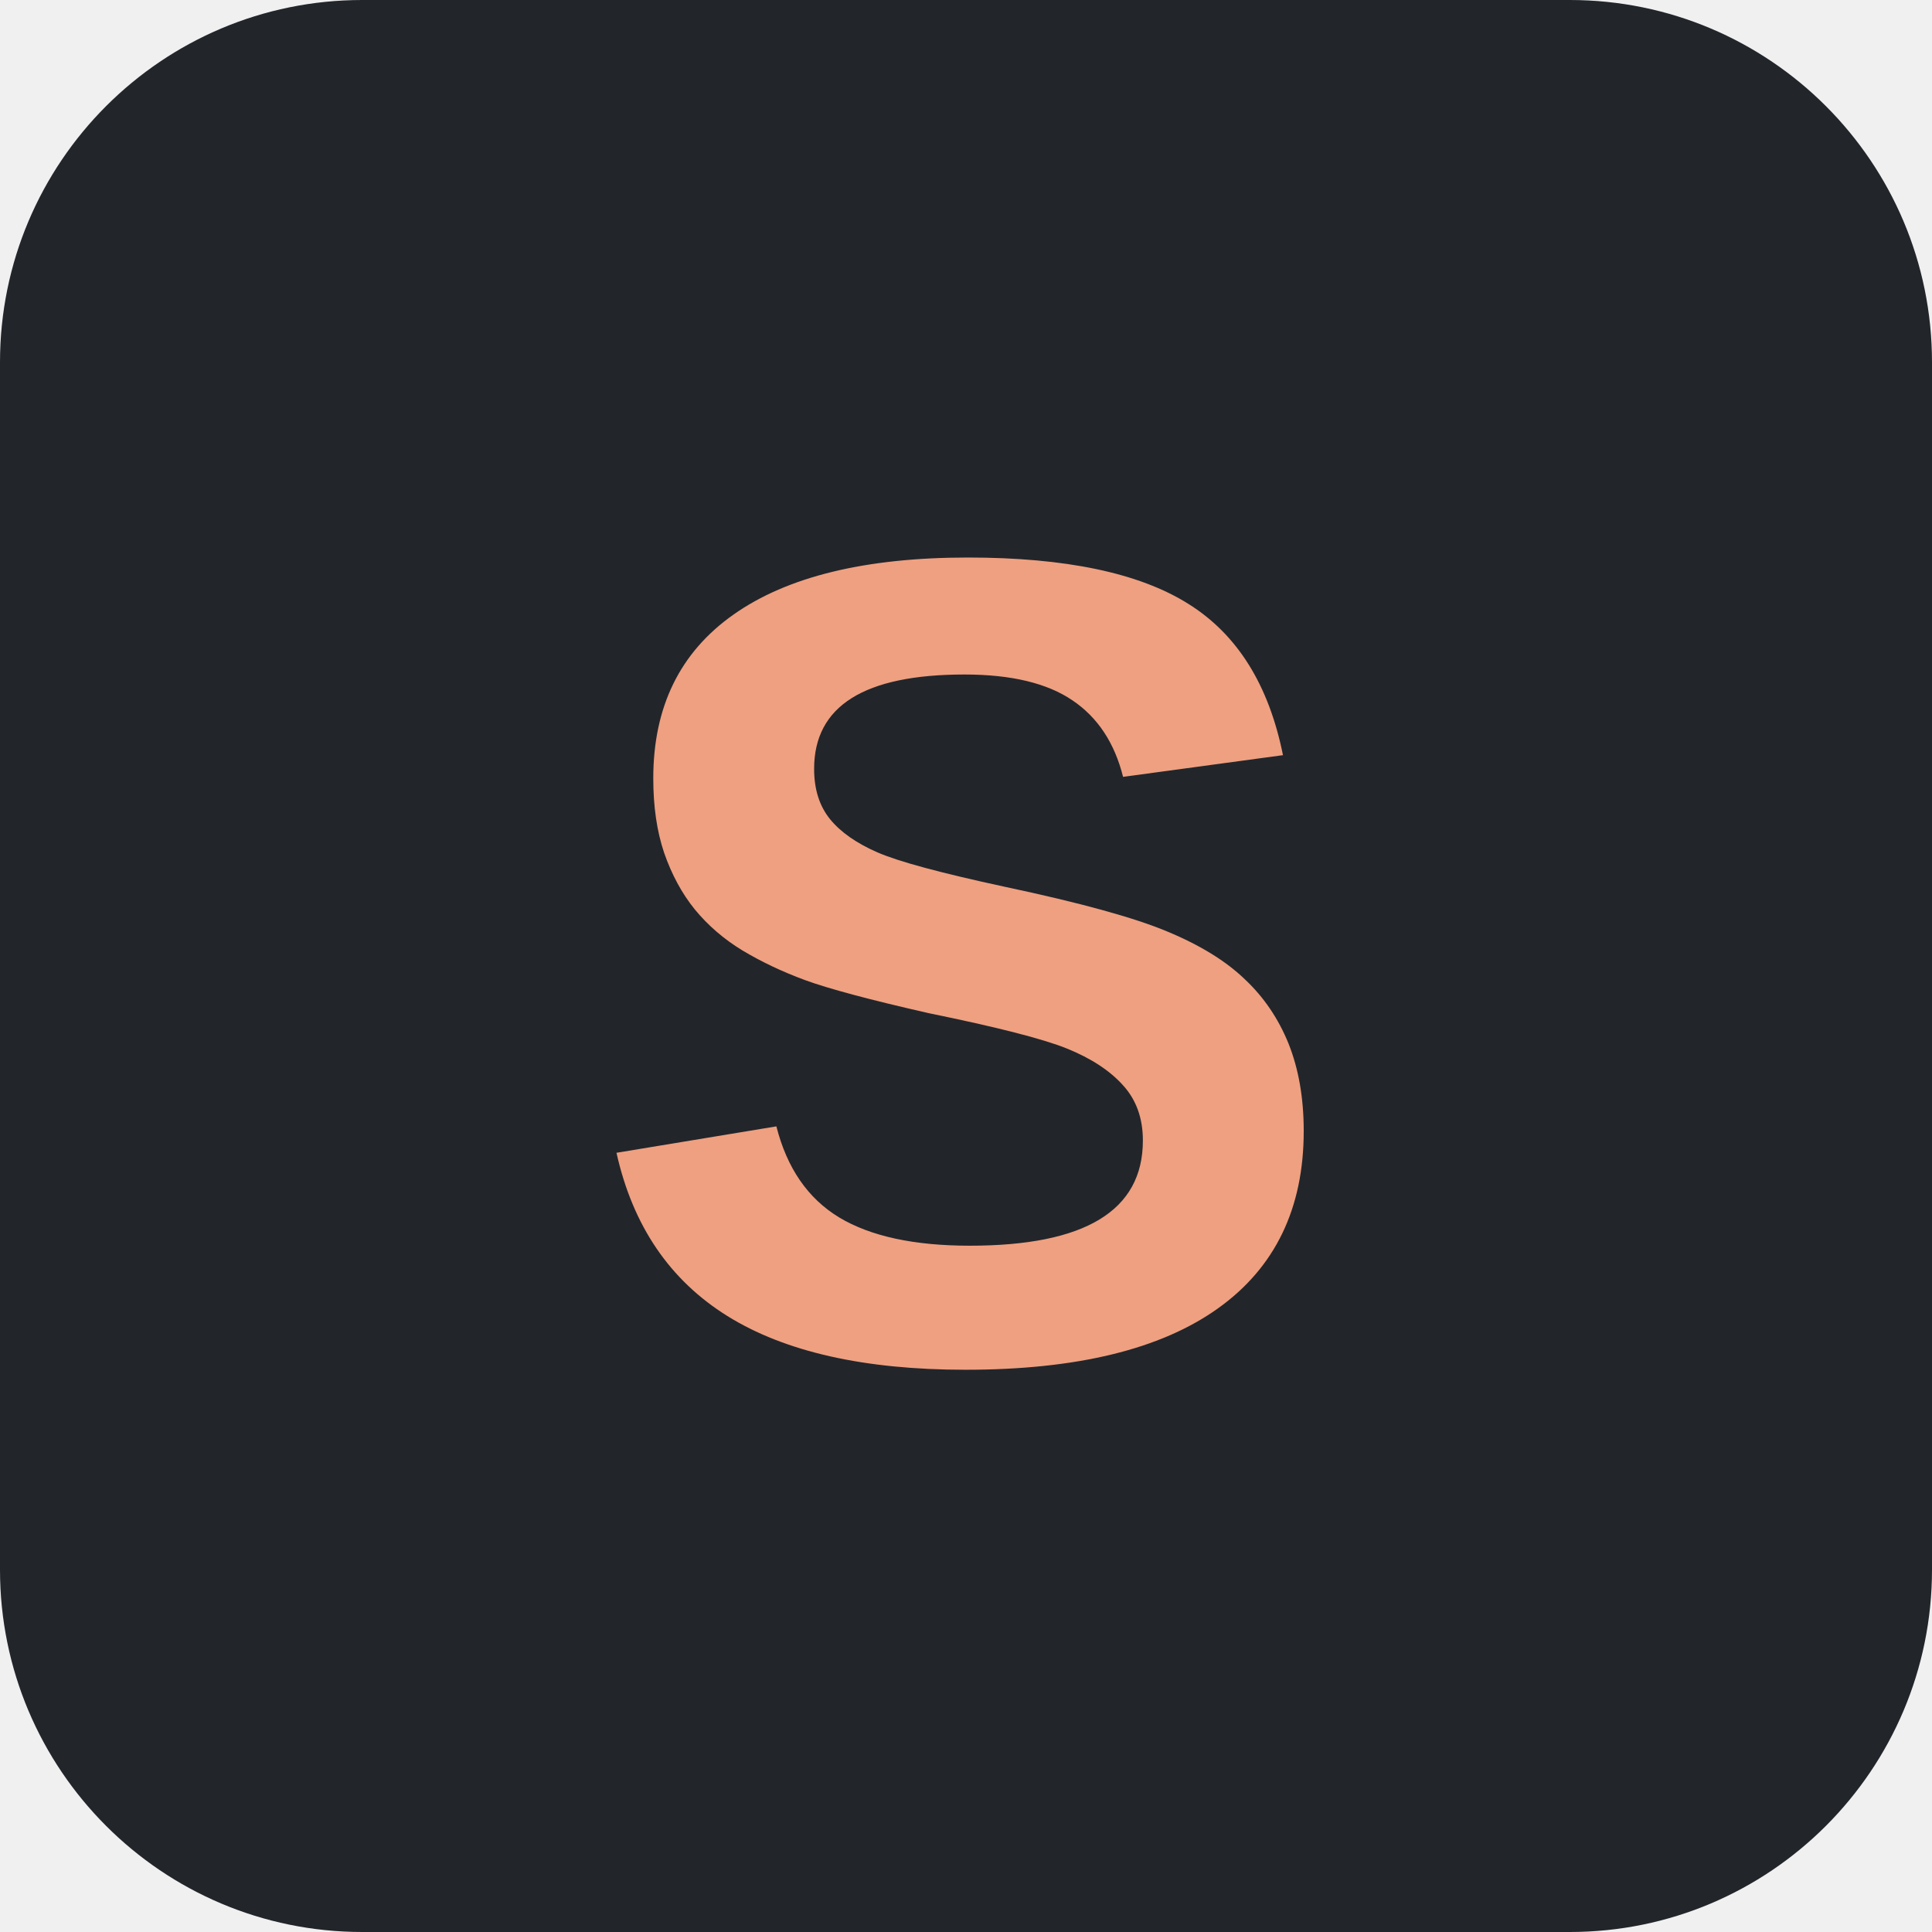
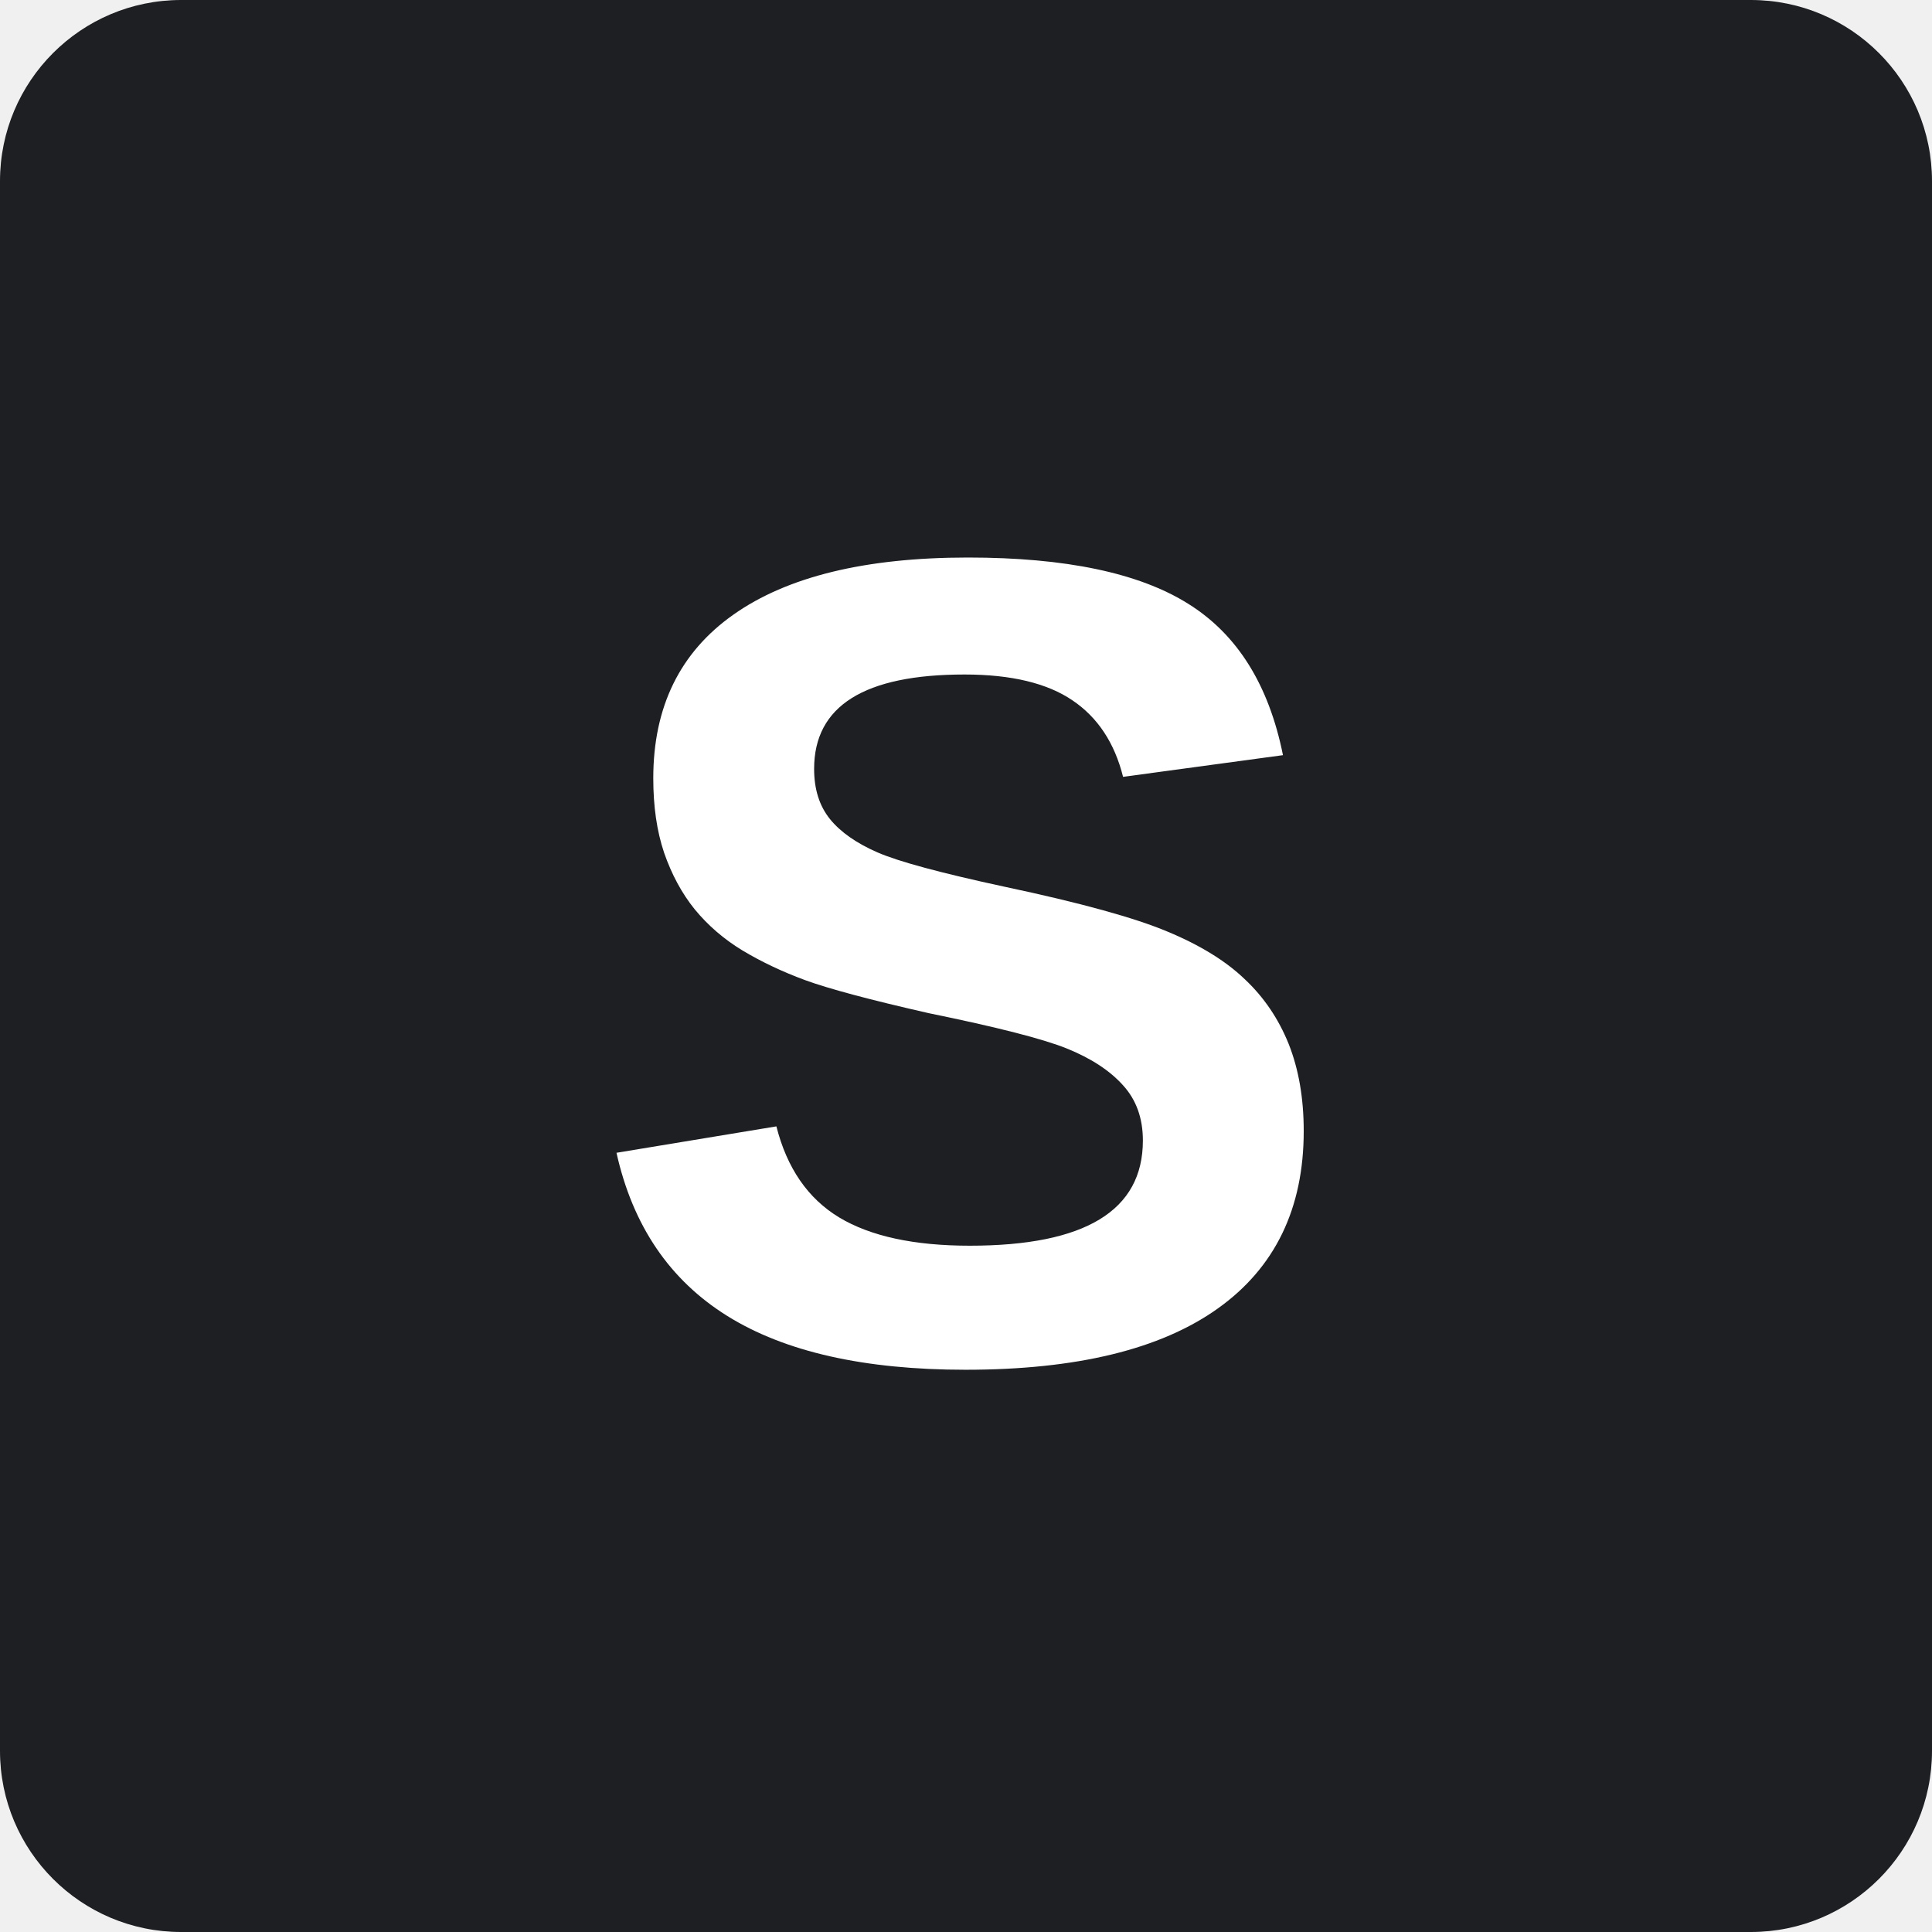
<svg xmlns="http://www.w3.org/2000/svg" viewBox="0 0 64 64">
-   <rect width="64" height="64" rx="12" fill="#22262b" />
-   <text x="32" y="45" text-anchor="middle" font-family="Arial,sans-serif" font-weight="700" font-size="38" fill="#efa080">S</text>
+   <rect width="64" height="64" rx="6" fill="#1d1f23" />
+   <text x="32" y="45" text-anchor="middle" font-family="Arial,sans-serif" font-weight="700" font-size="38" fill="#ffffff">S</text>
</svg>
